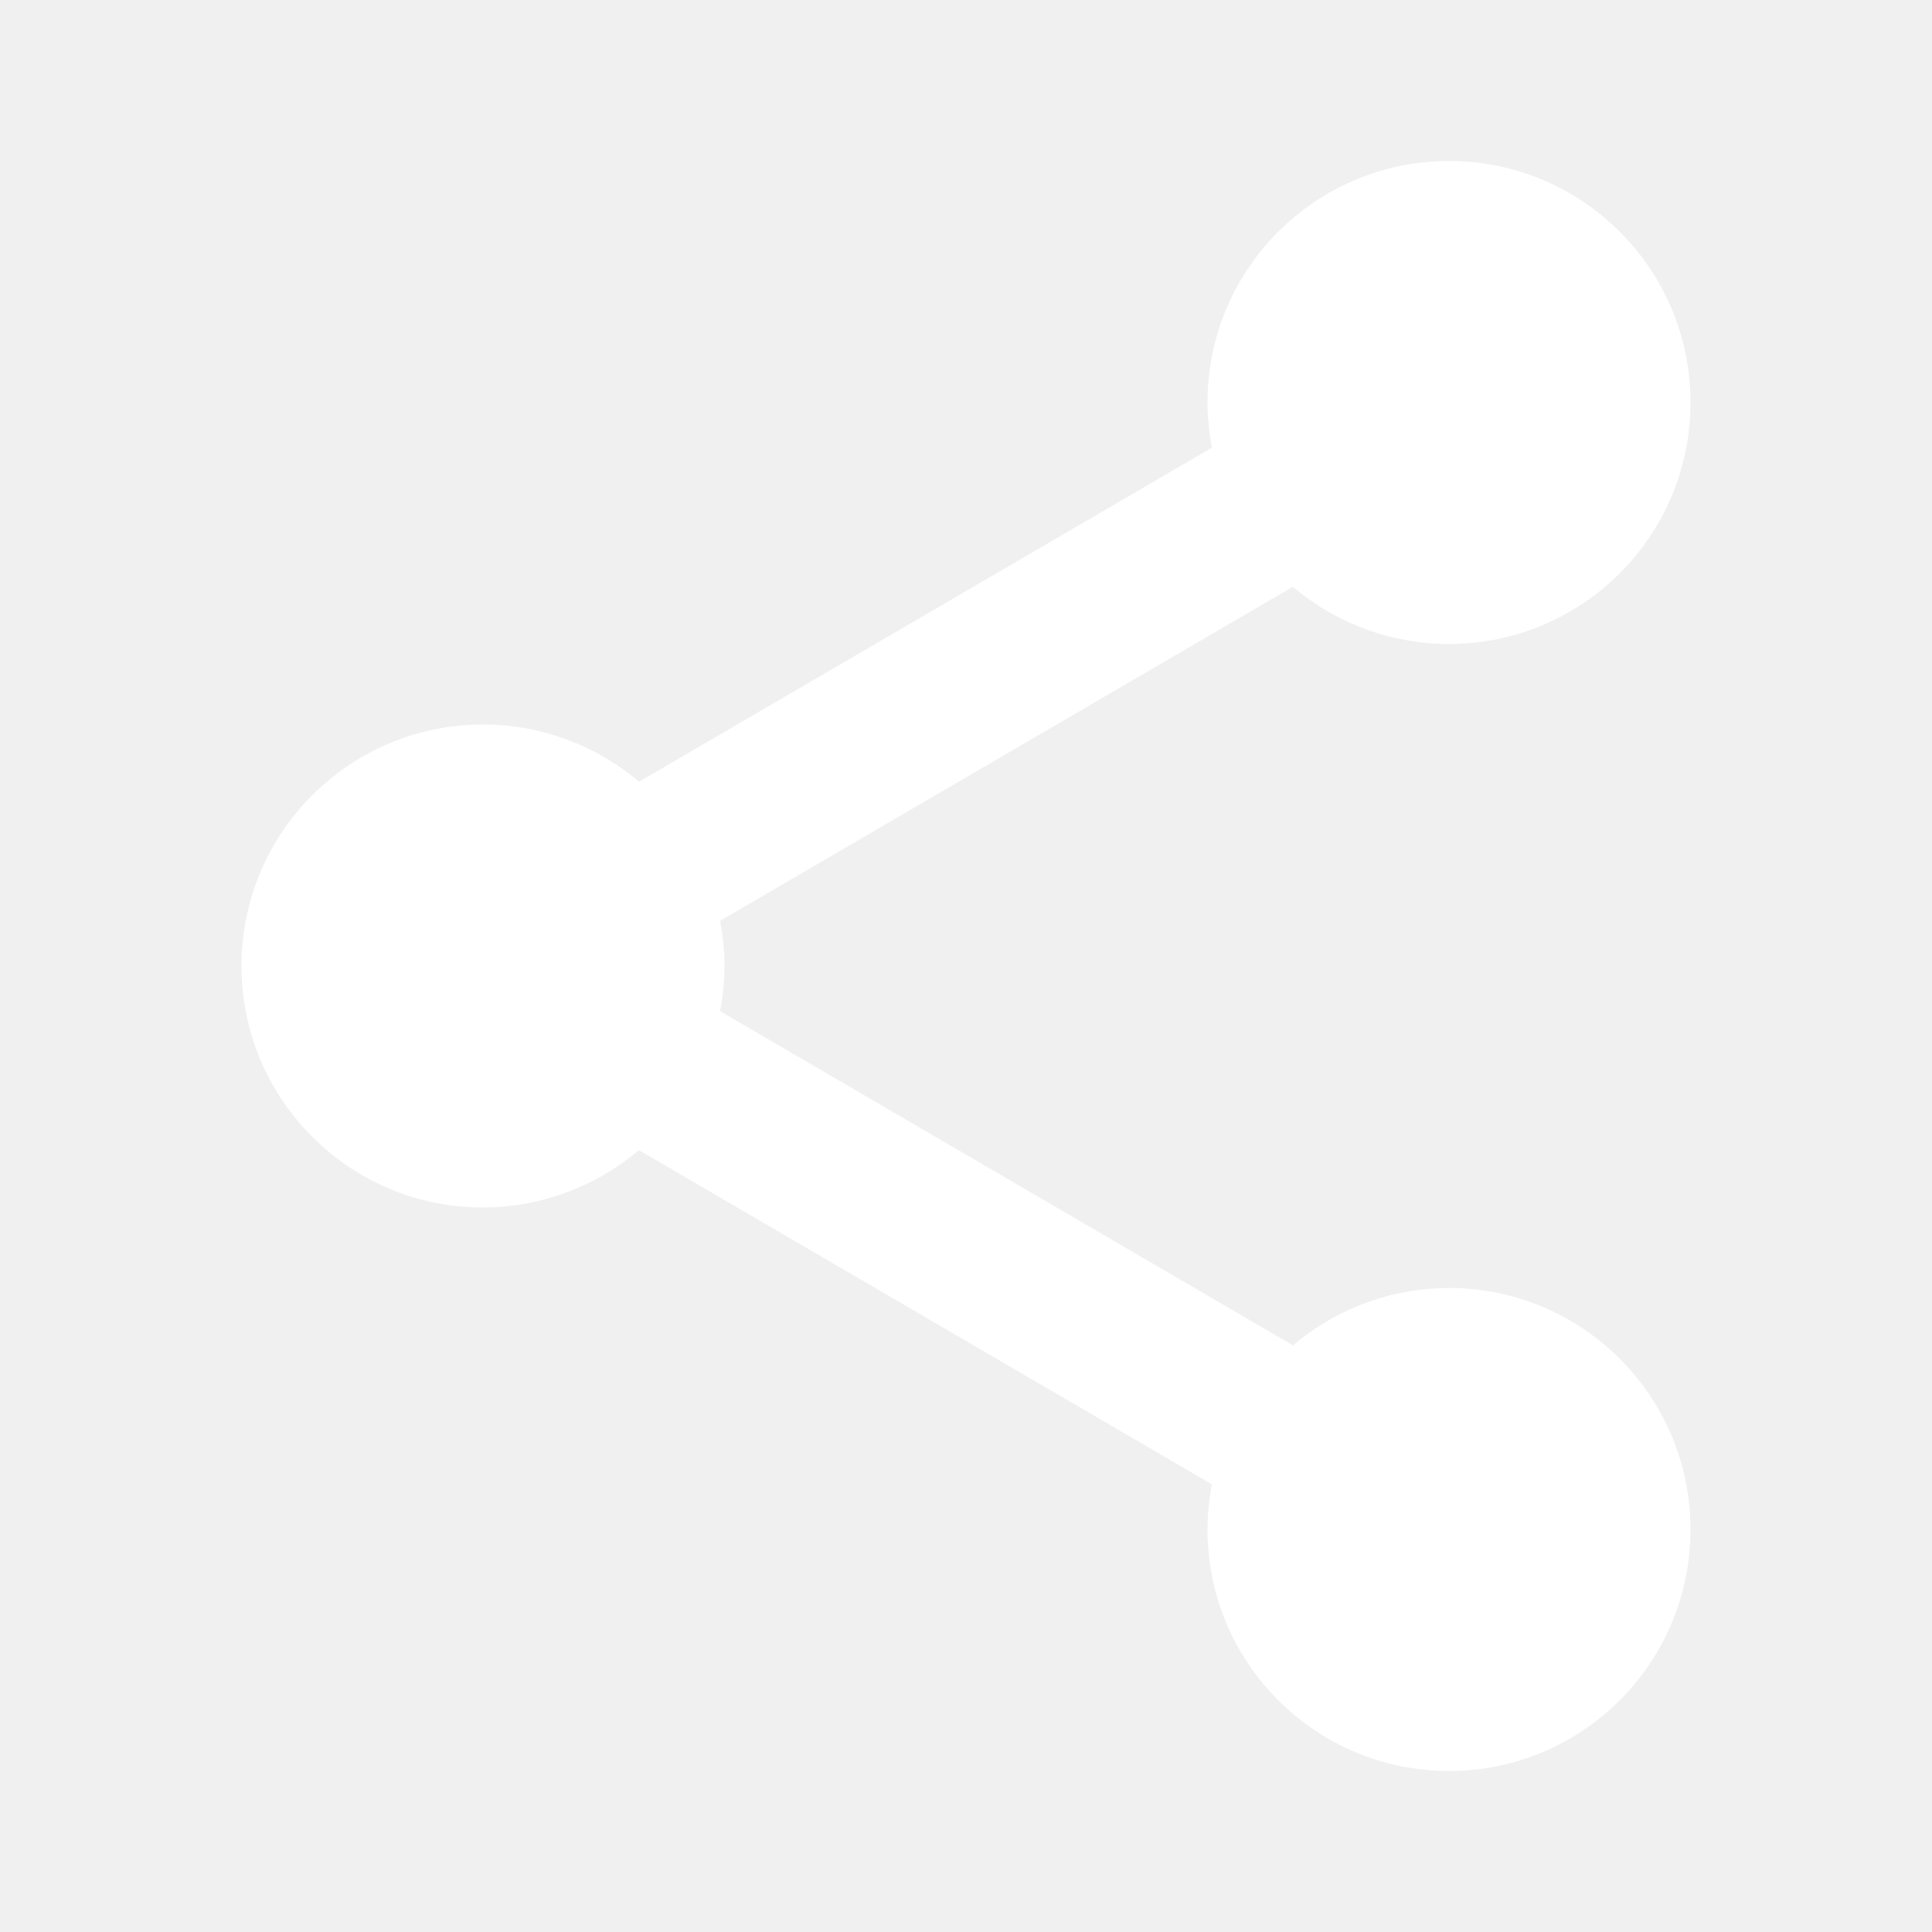
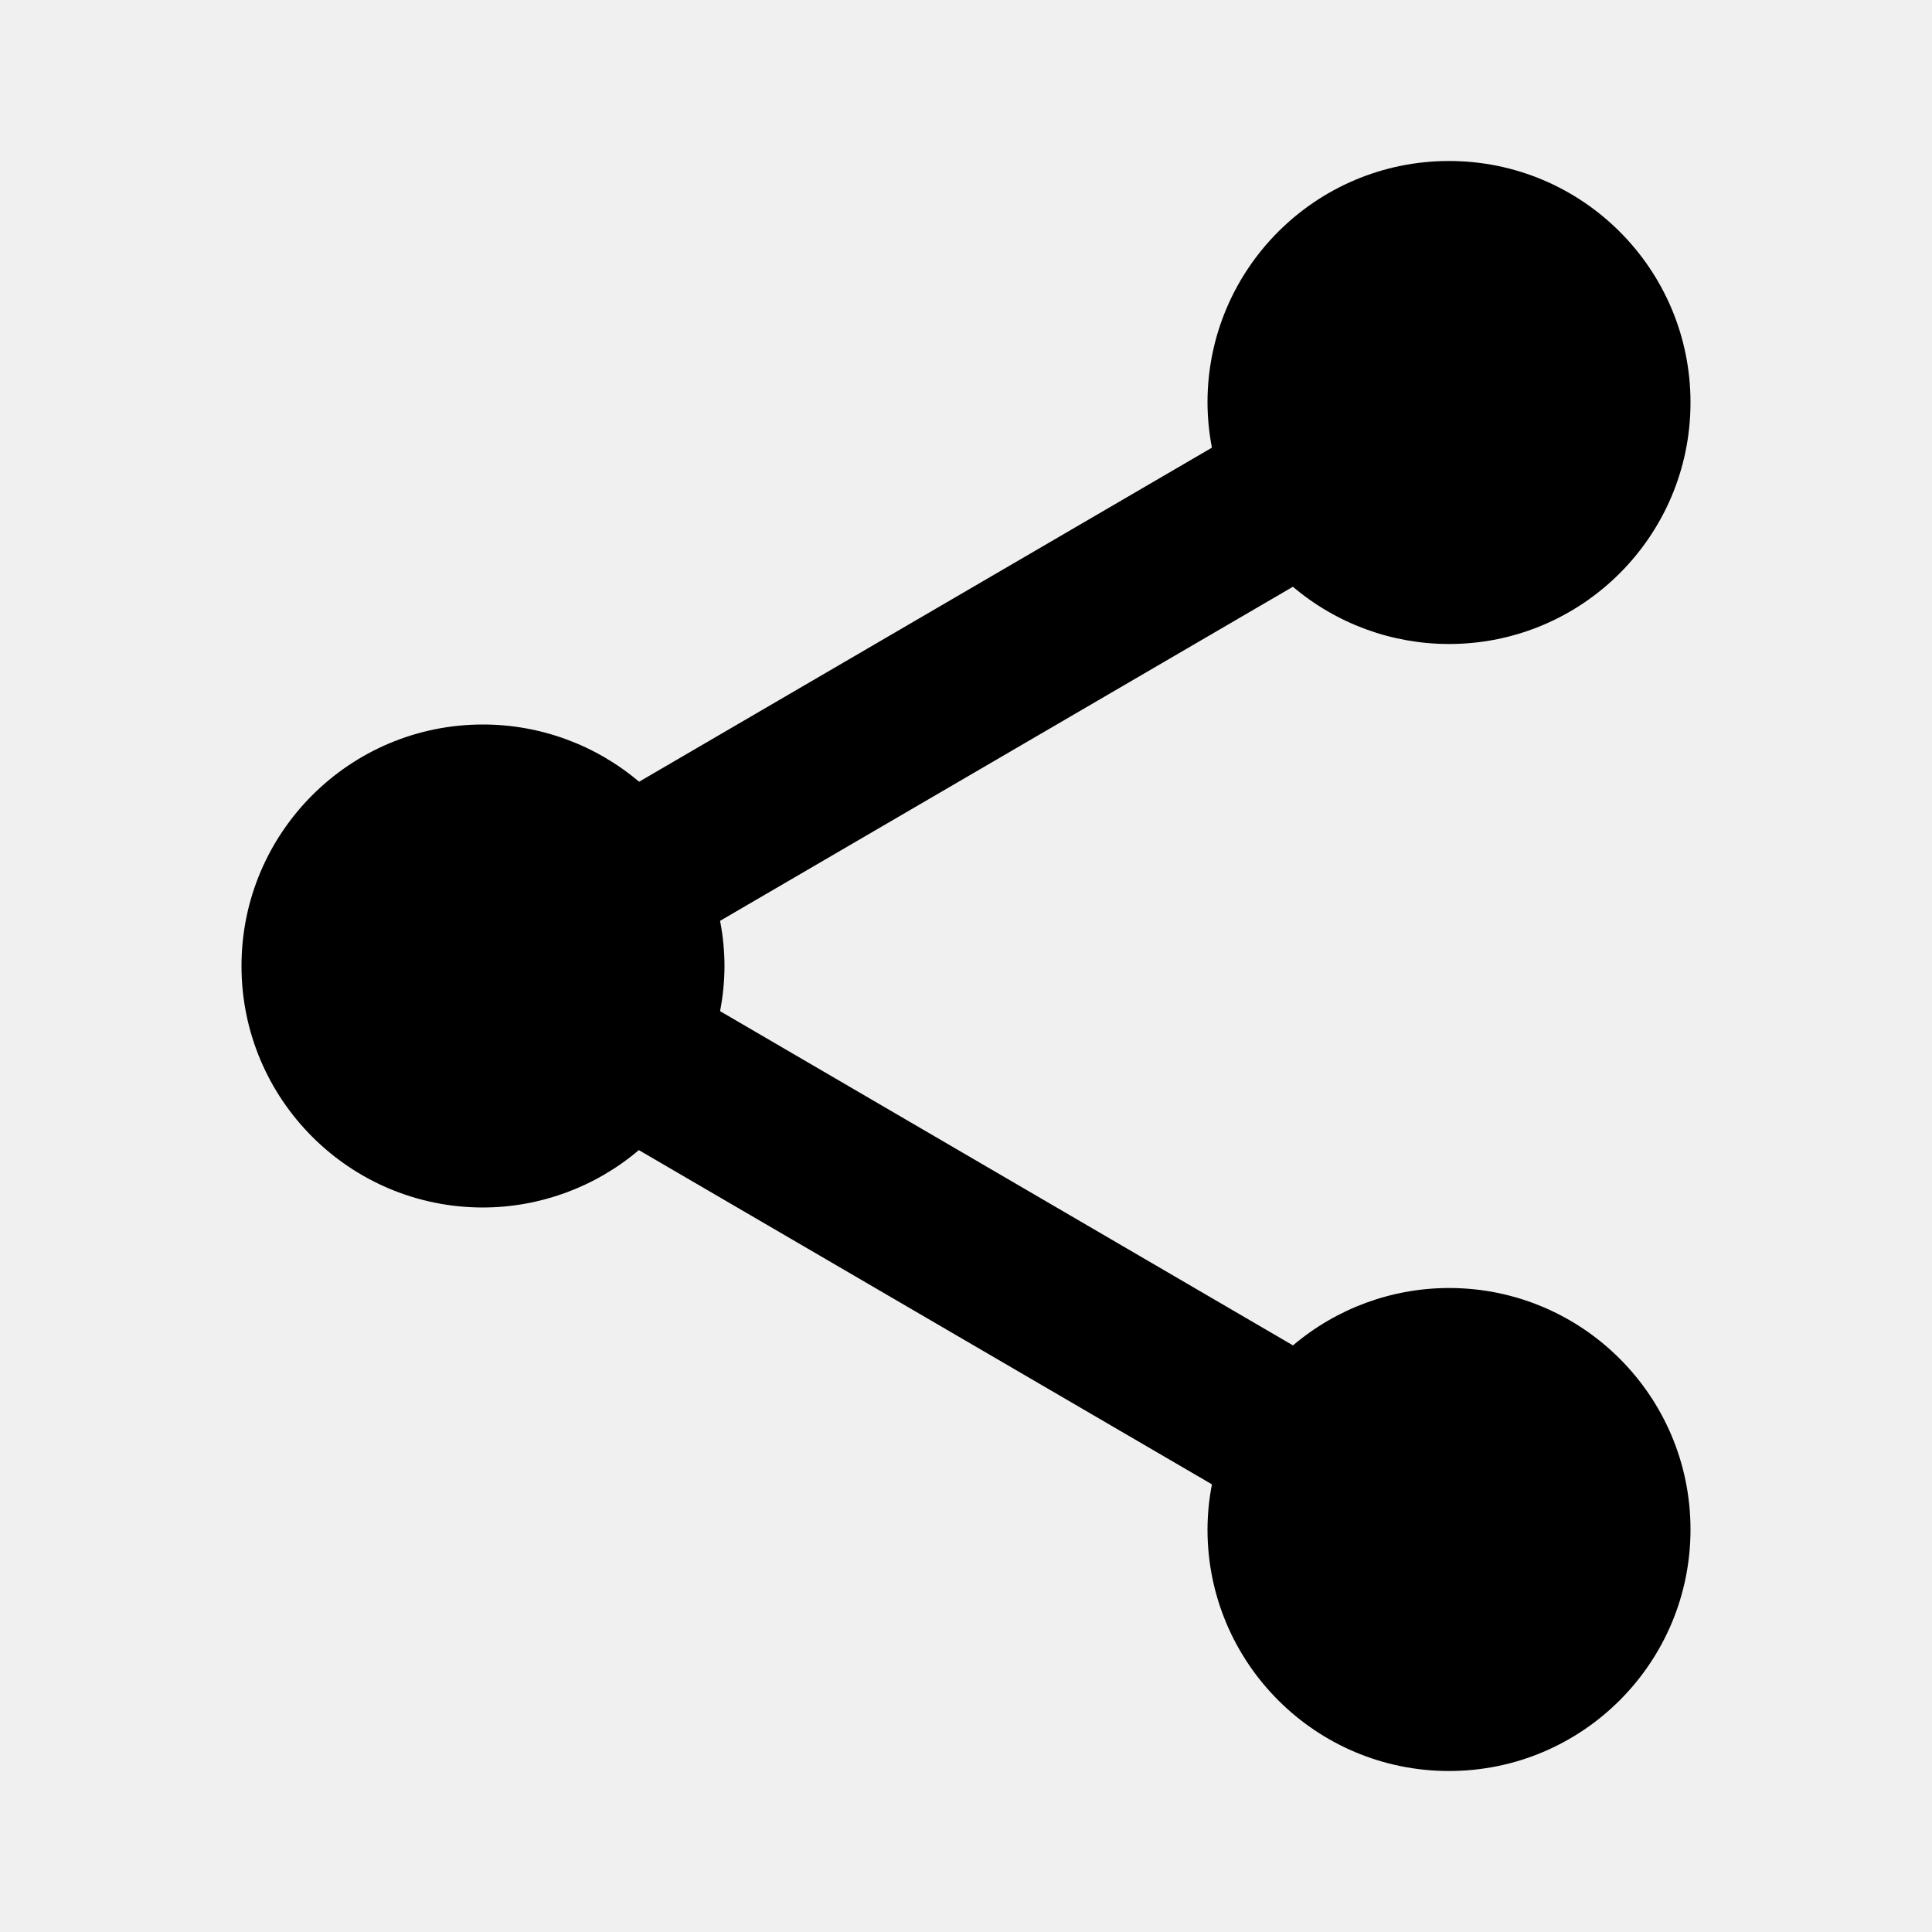
- <svg xmlns="http://www.w3.org/2000/svg" viewBox="0 0 24 24" width="1em" height="1em" fill="#fff">
+ <svg xmlns="http://www.w3.org/2000/svg" viewBox="0 0 24 24" width="1em" height="1em" fill="currentColor">
  <path d="M 18 2 A 3 3 0 0 0 15 5 A 3 3 0 0 0 15.055 5.561 L 7.939 9.711 A 3 3 0 0 0 6 9 A 3 3 0 0 0 3 12 A 3 3 0 0 0 6 15 A 3 3 0 0 0 7.936 14.287 L 15.055 18.439 A 3 3 0 0 0 15 19 A 3 3 0 0 0 18 22 A 3 3 0 0 0 21 19 A 3 3 0 0 0 18 16 A 3 3 0 0 0 16.062 16.713 L 8.945 12.561 A 3 3 0 0 0 9 12 A 3 3 0 0 0 8.945 11.439 L 16.061 7.289 A 3 3 0 0 0 18 8 A 3 3 0 0 0 21 5 A 3 3 0 0 0 18 2 z" />
</svg>
